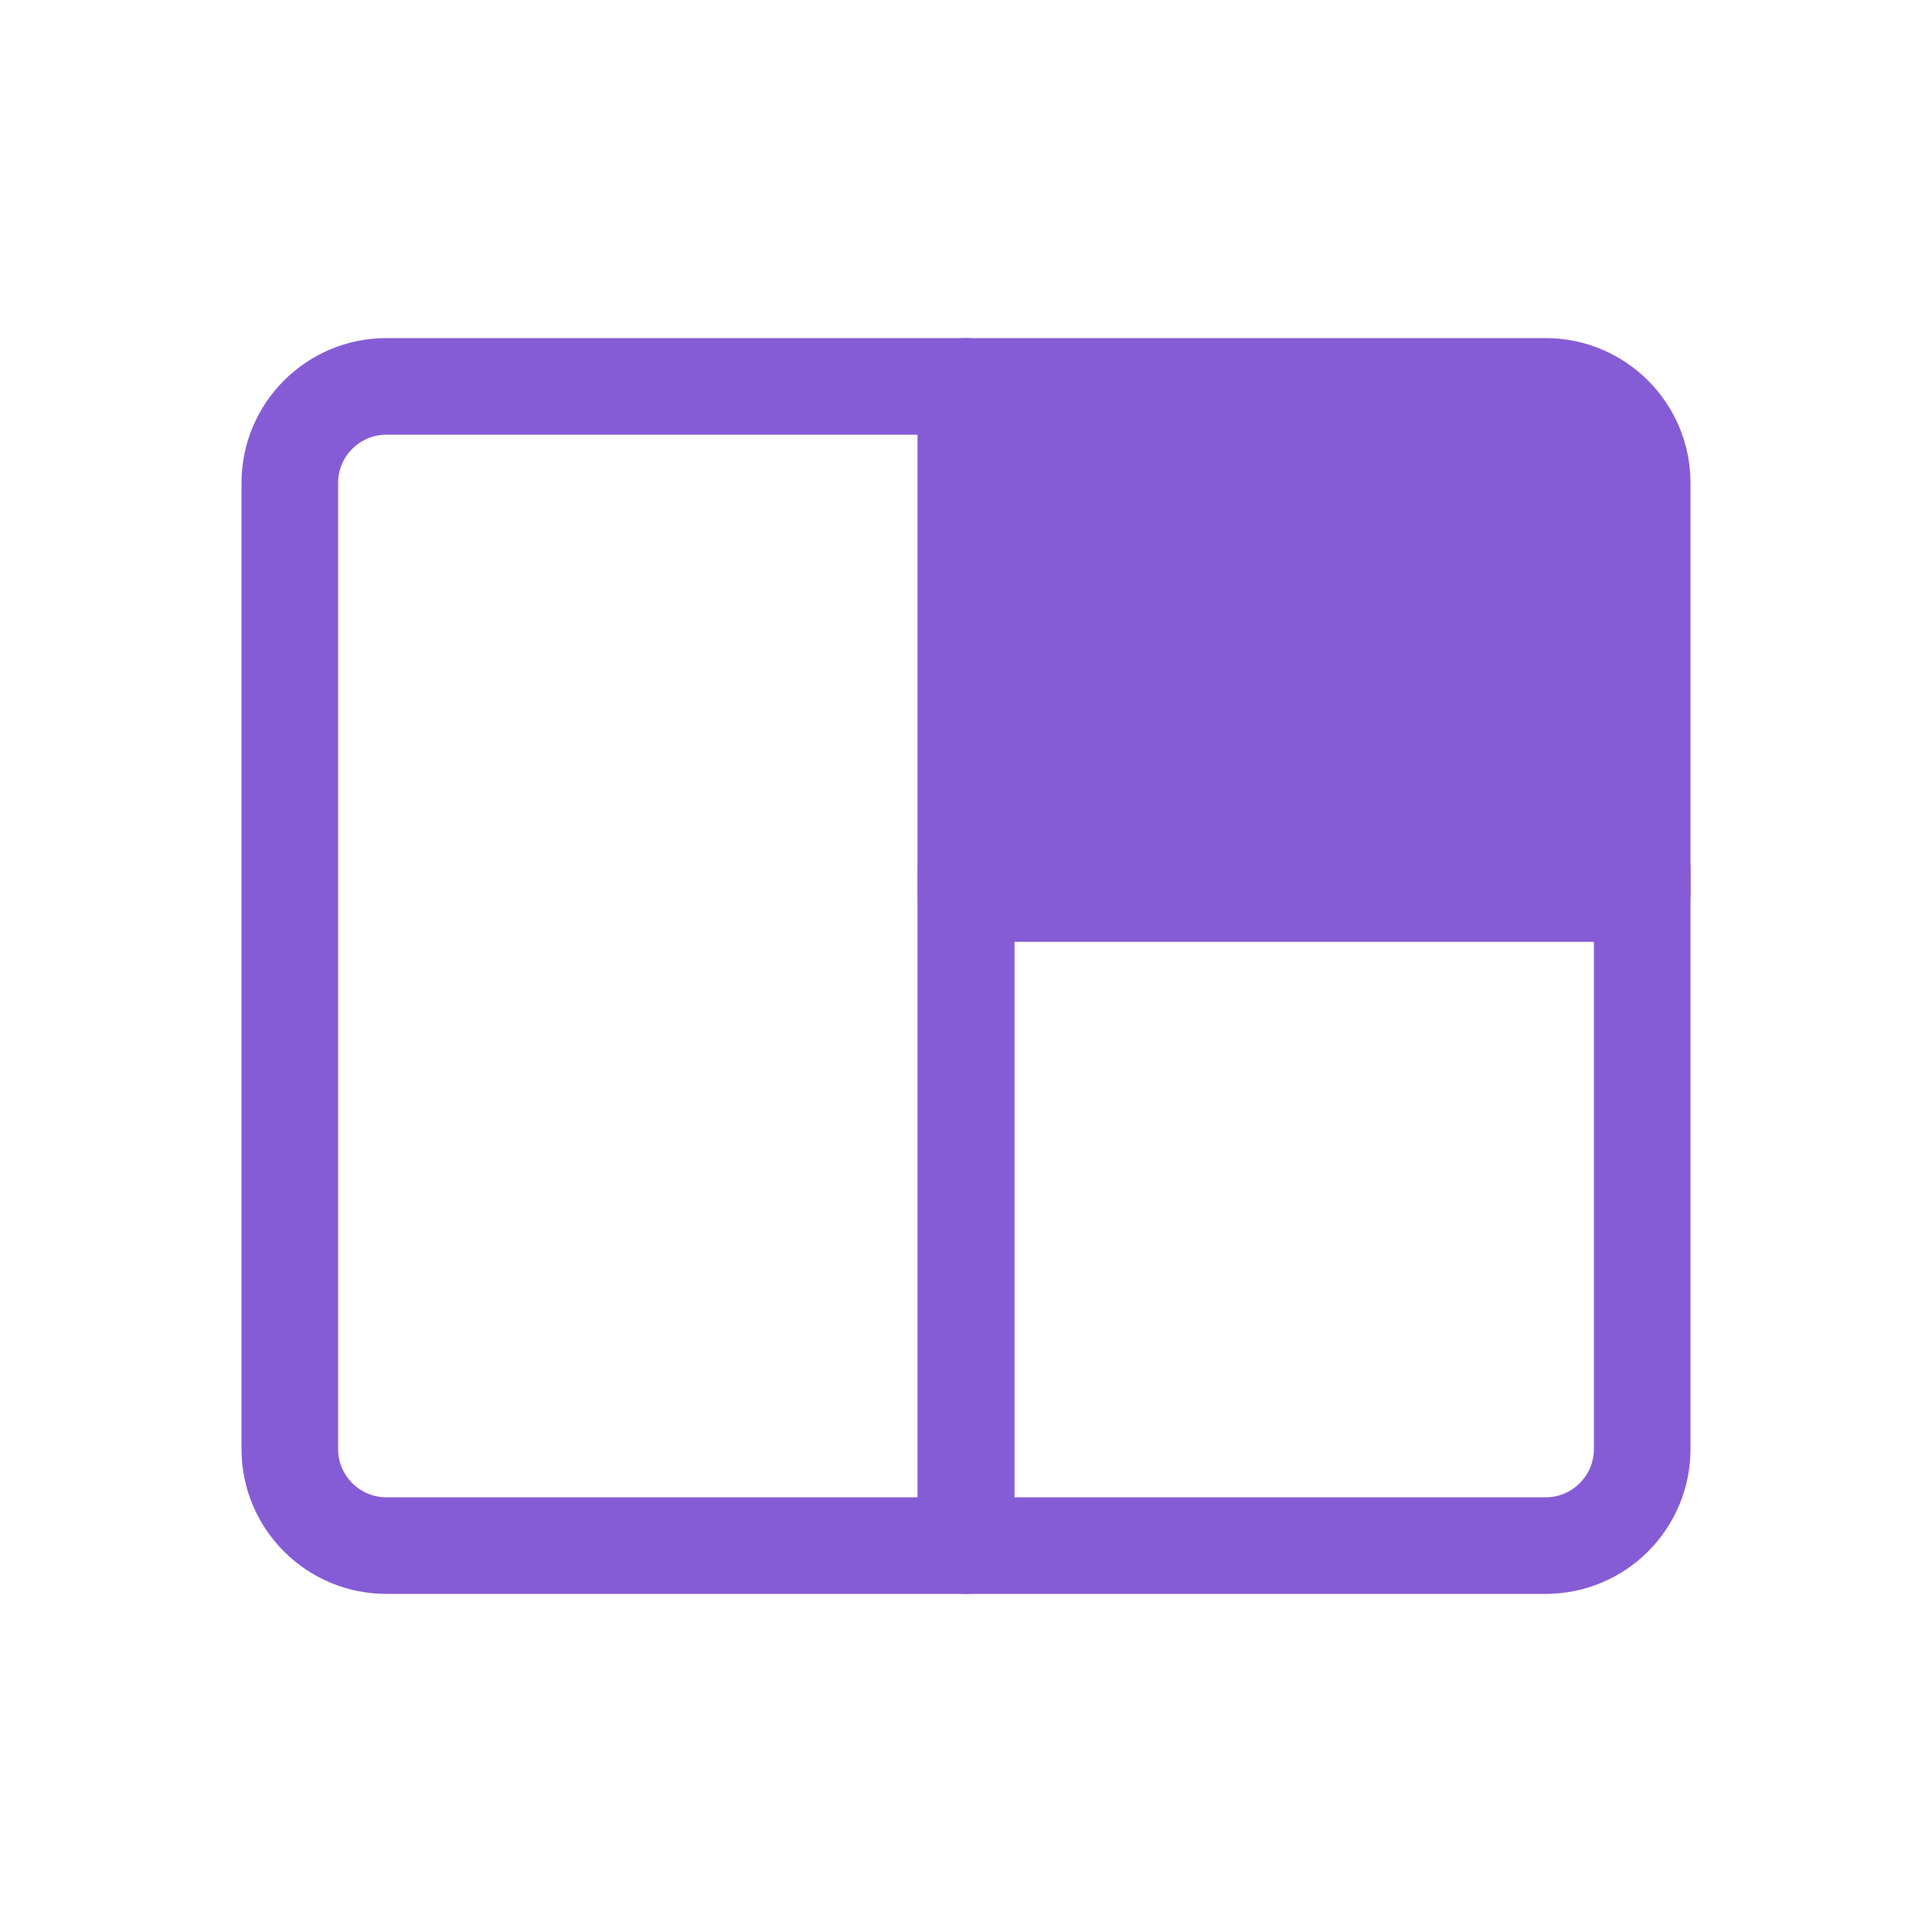
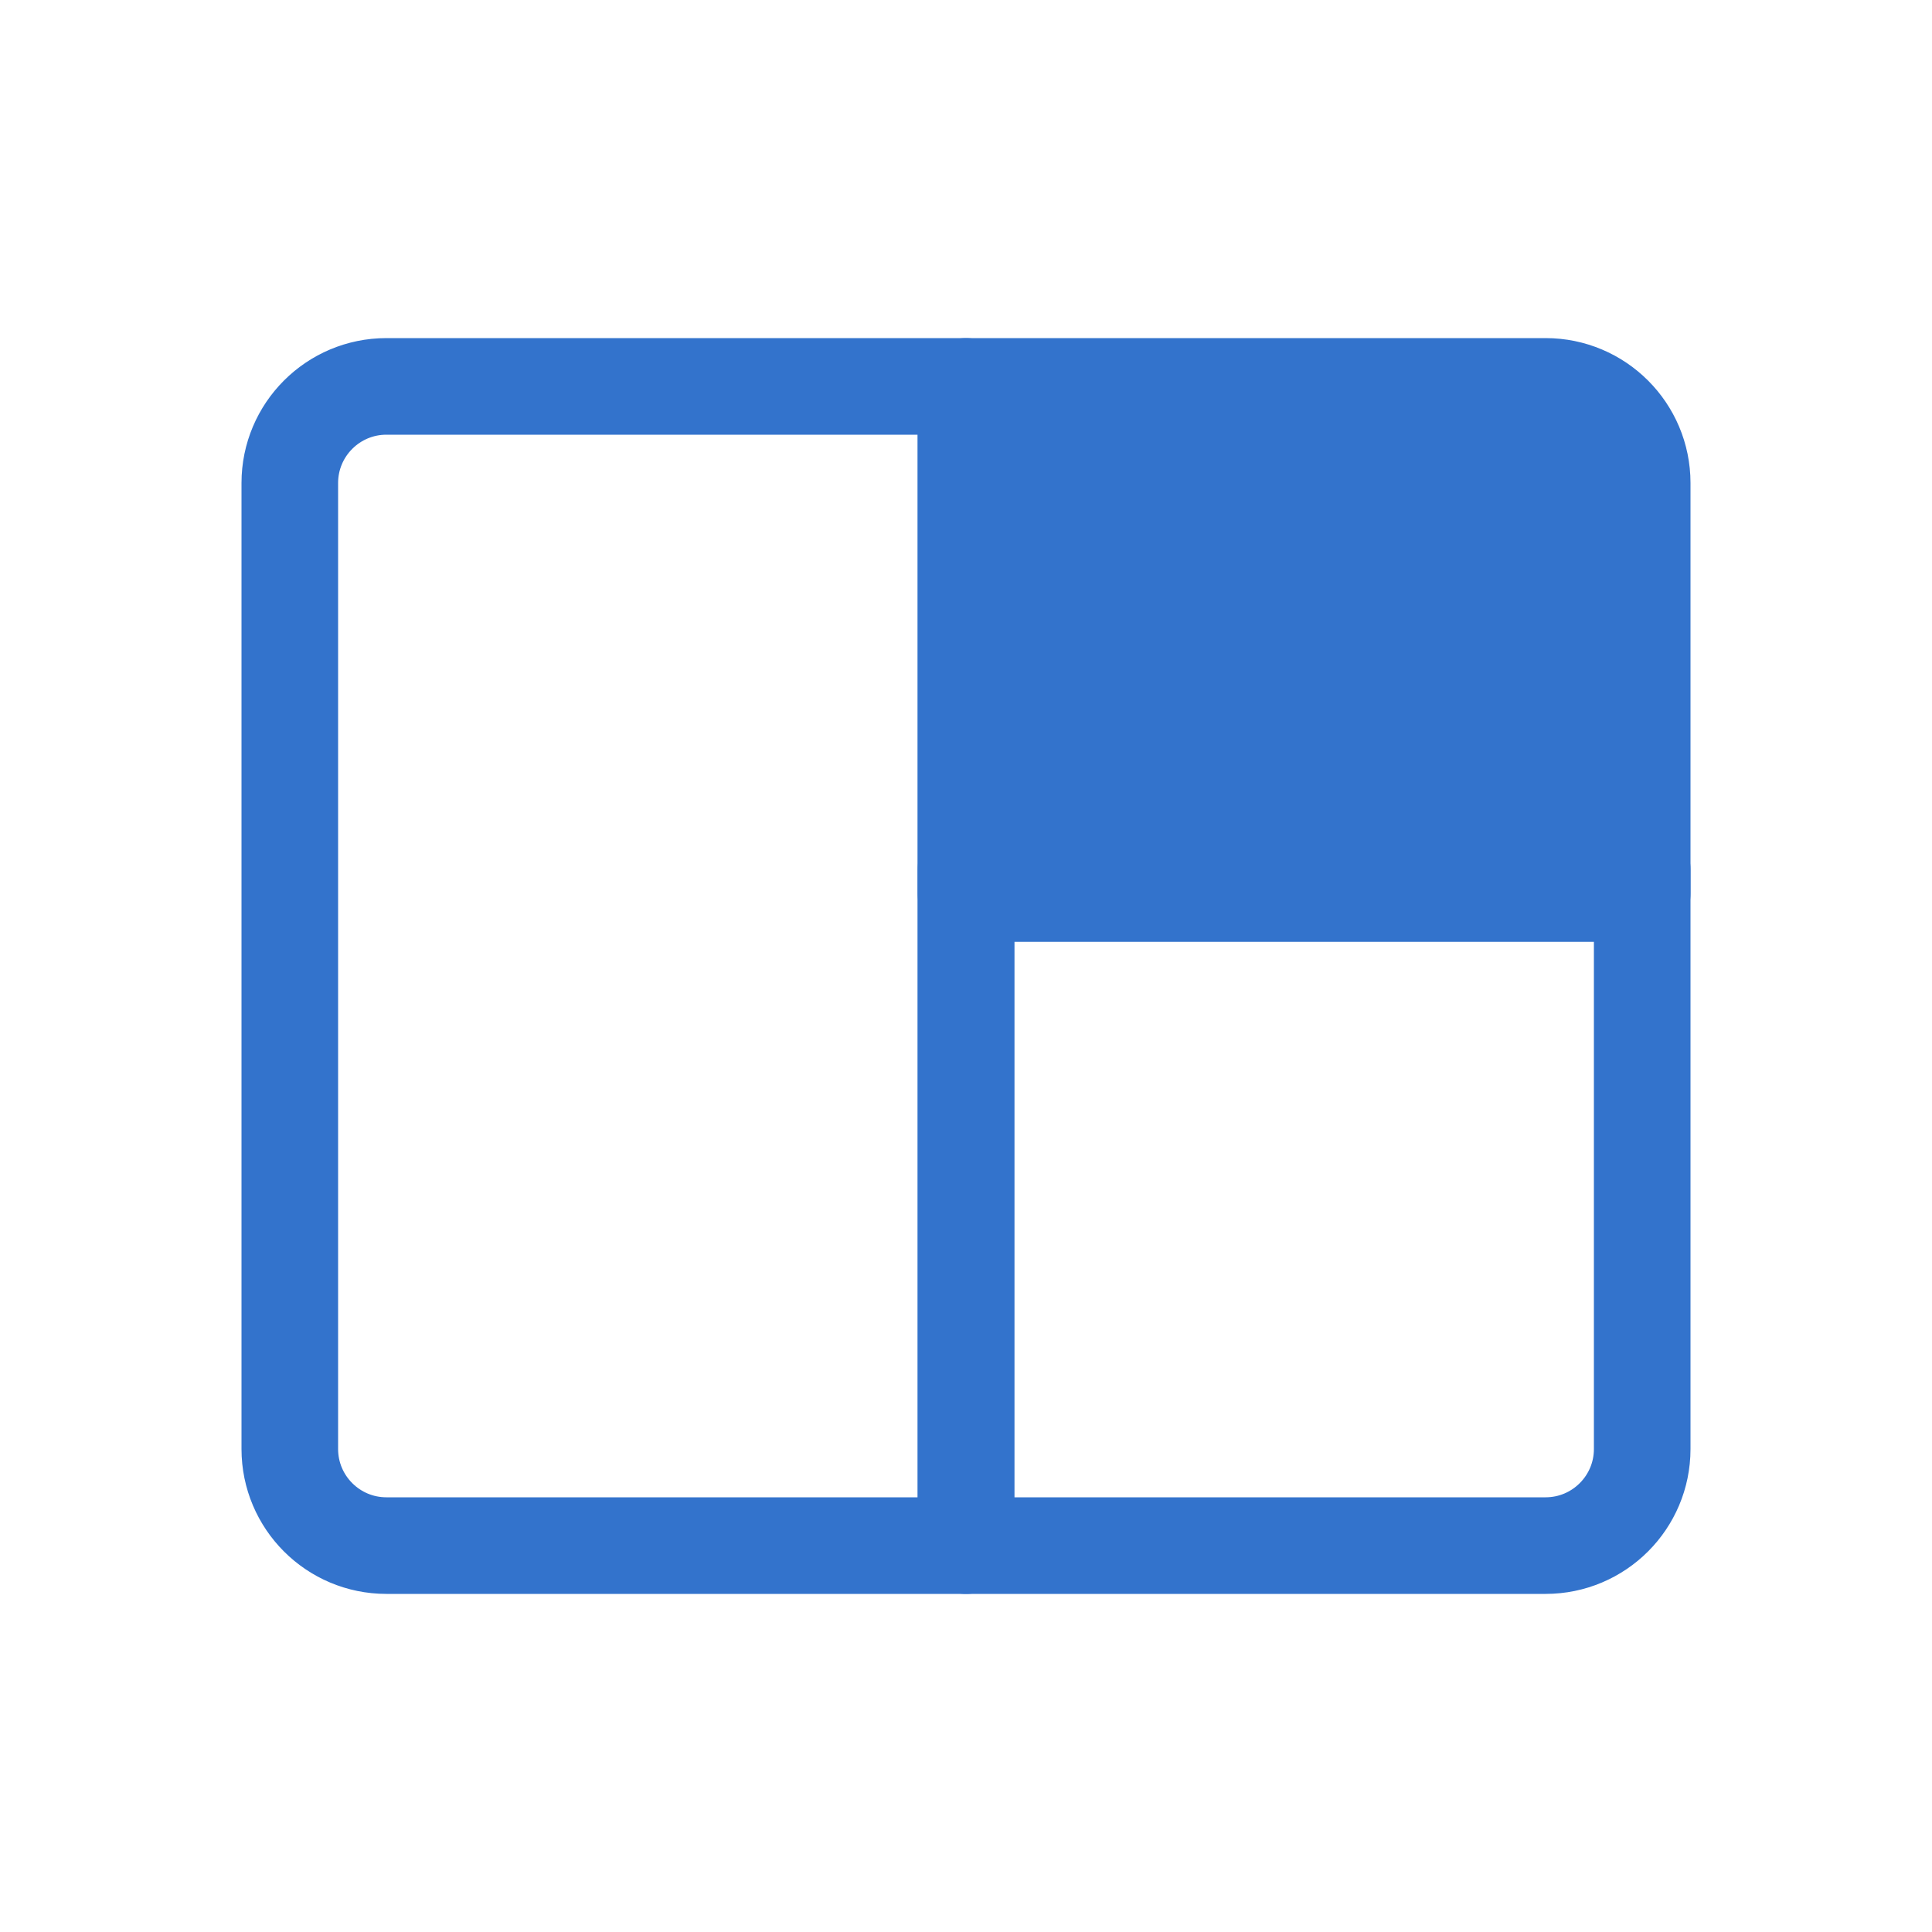
<svg xmlns="http://www.w3.org/2000/svg" width="20px" height="20px" viewBox="0 0 20 20" version="1.1">
  <defs />
  <g id="Page-1" stroke="none" stroke-width="1" fill="none" fill-rule="evenodd" stroke-linecap="round" stroke-linejoin="round">
-     <g id="Large-Stage-(active)" stroke="#855CD6">
+     <g id="Large-Stage-(active)" stroke="#3373CC">
      <g id="large-stage-(inactive)" transform="translate(3, 4)">
        <path d="M1,0 L7,0 L7,12 L1,12 L1,12 C0.448,12 6.76353751e-17,11.552 0,11 L0,1 L0,1 C-6.76353751e-17,0.448 0.448,1.01453063e-16 1,0 Z" id="Rectangle" />
-         <path d="M7,0 L13,0 L13,0 C13.552,-1.01453063e-16 14,0.448 14,1 L14,5.25 L7,5.25 L7,0 Z" id="Rectangle" fill="#855CD6" />
+         <path d="M7,0 L13,0 L13,0 C13.552,-1.01453063e-16 14,0.448 14,1 L14,5.25 L7,5.25 L7,0 Z" id="Rectangle" fill="#3373CC" />
        <path d="M7,5 L14,5 L14,11 L14,11 C14,11.552 13.552,12 13,12 L7,12 L7,5 Z" id="Rectangle-Copy" />
      </g>
    </g>
  </g>
</svg>
